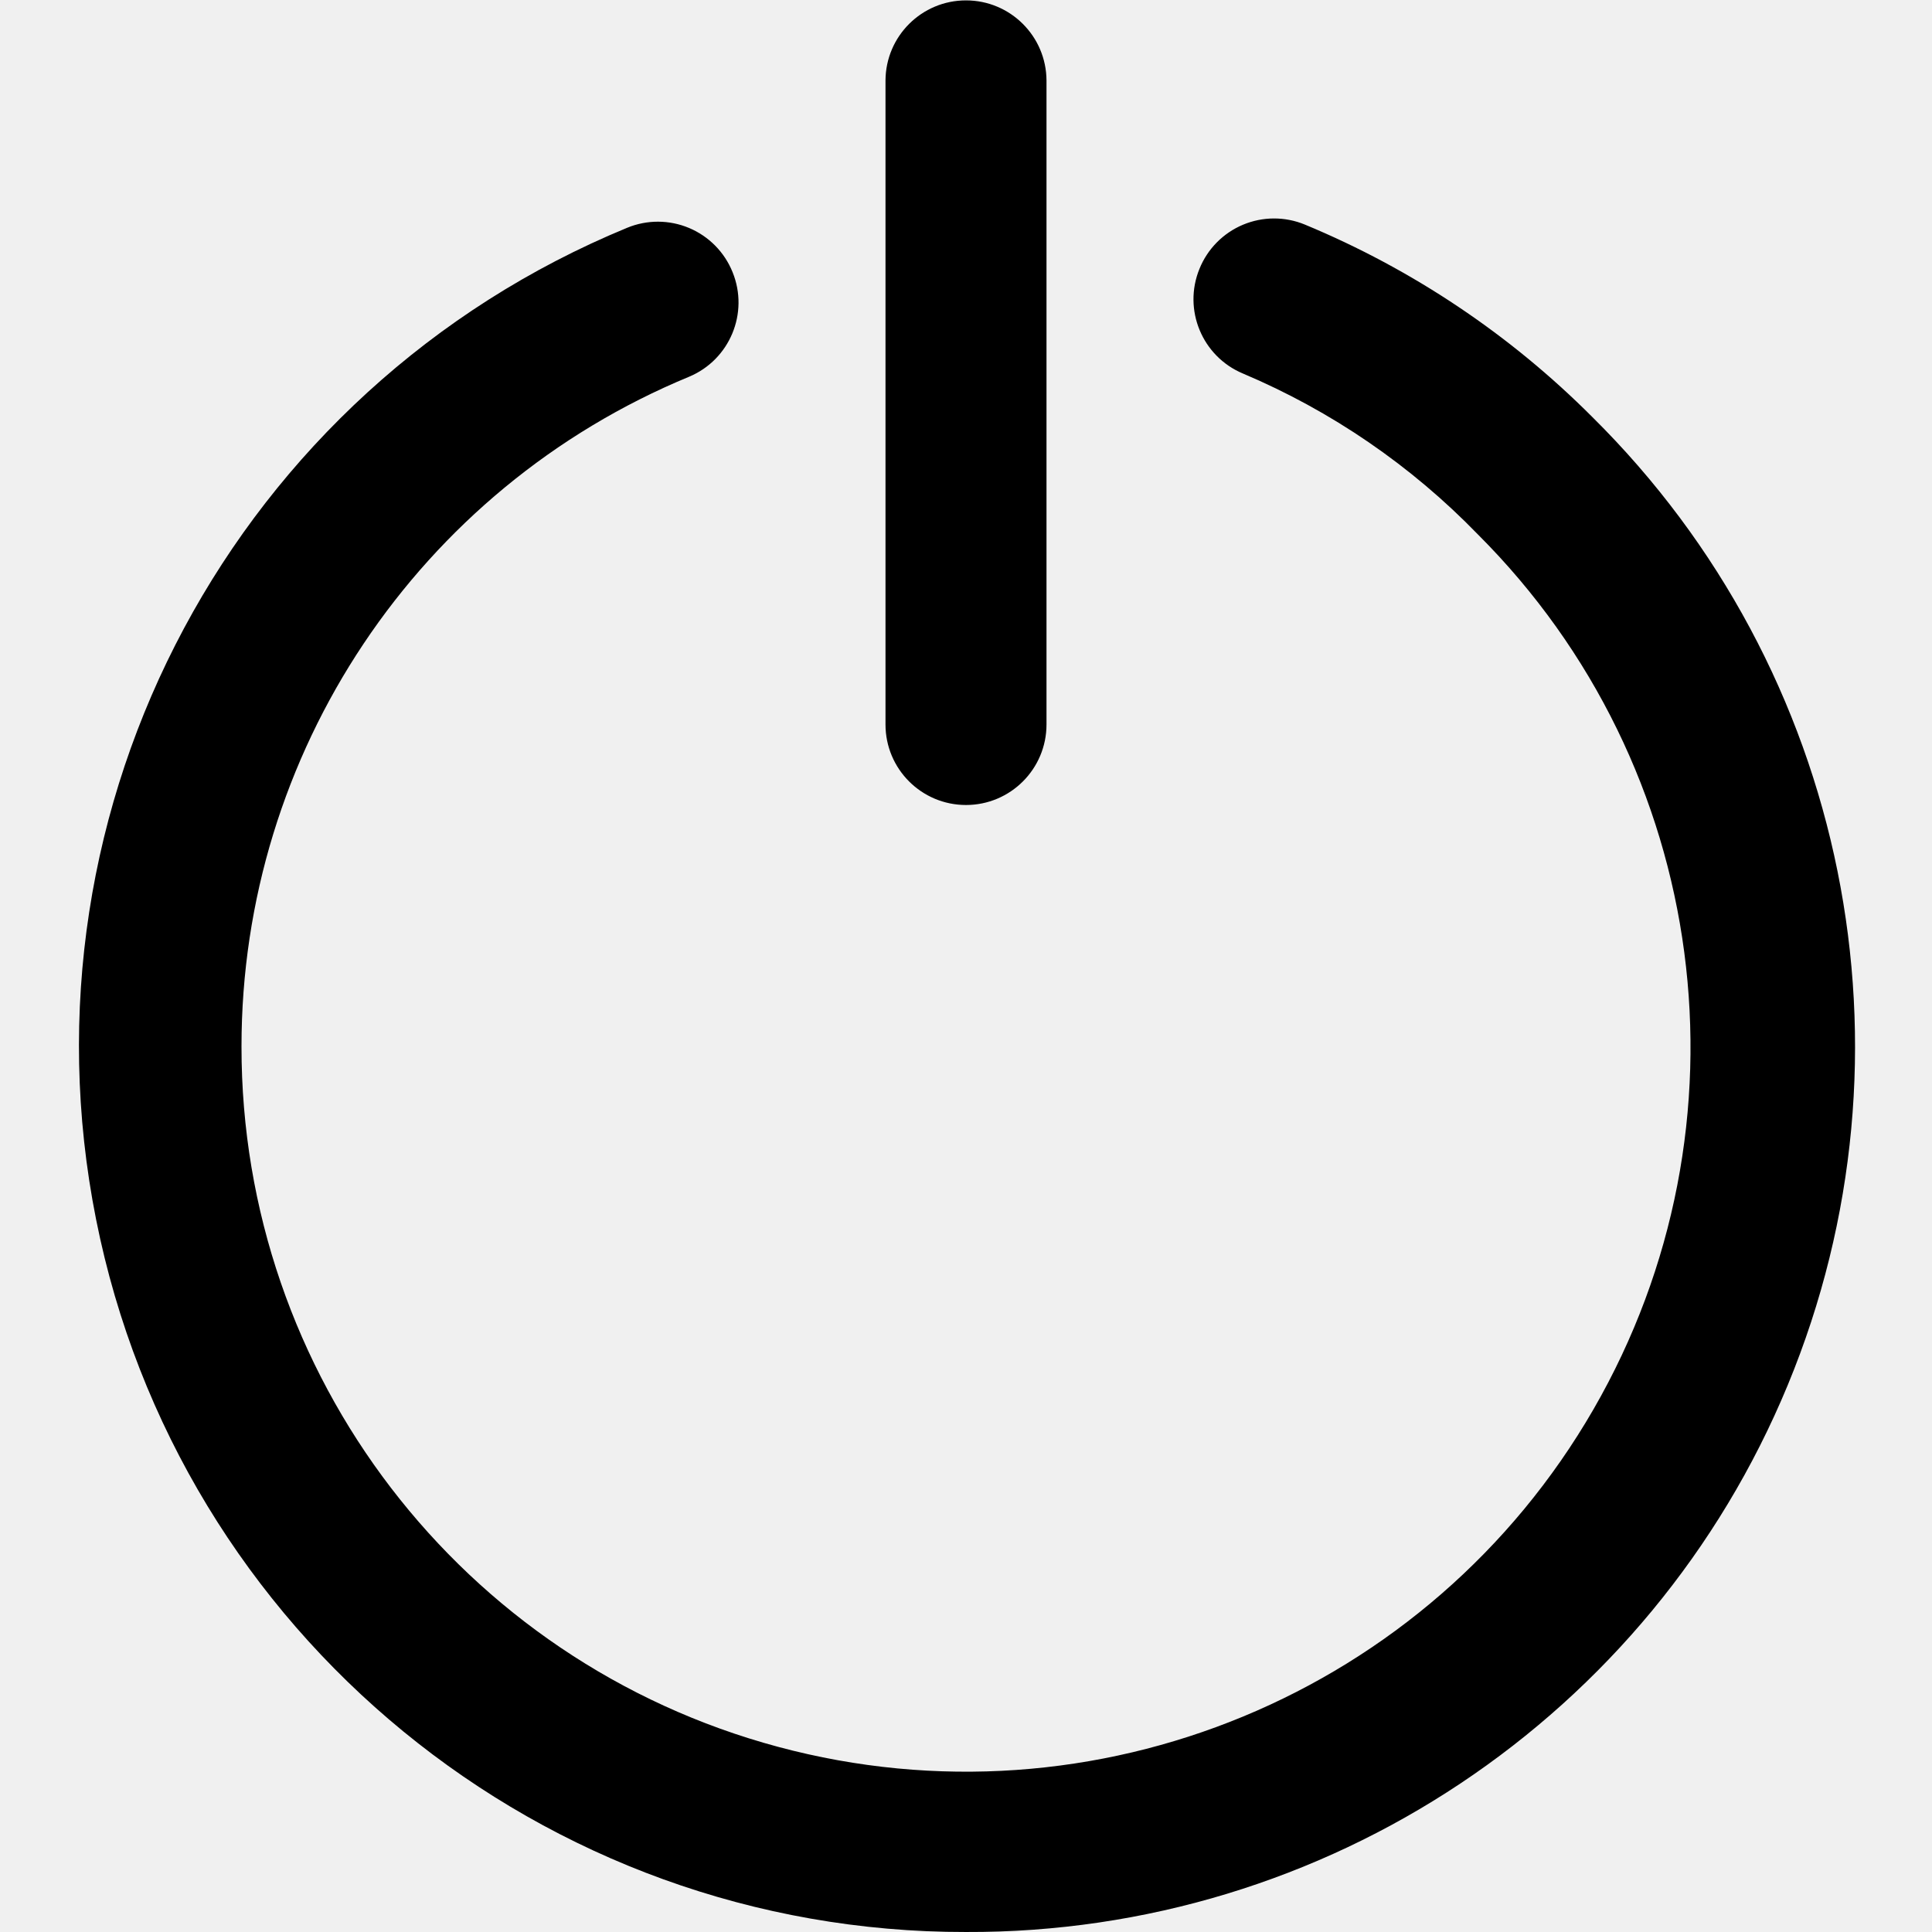
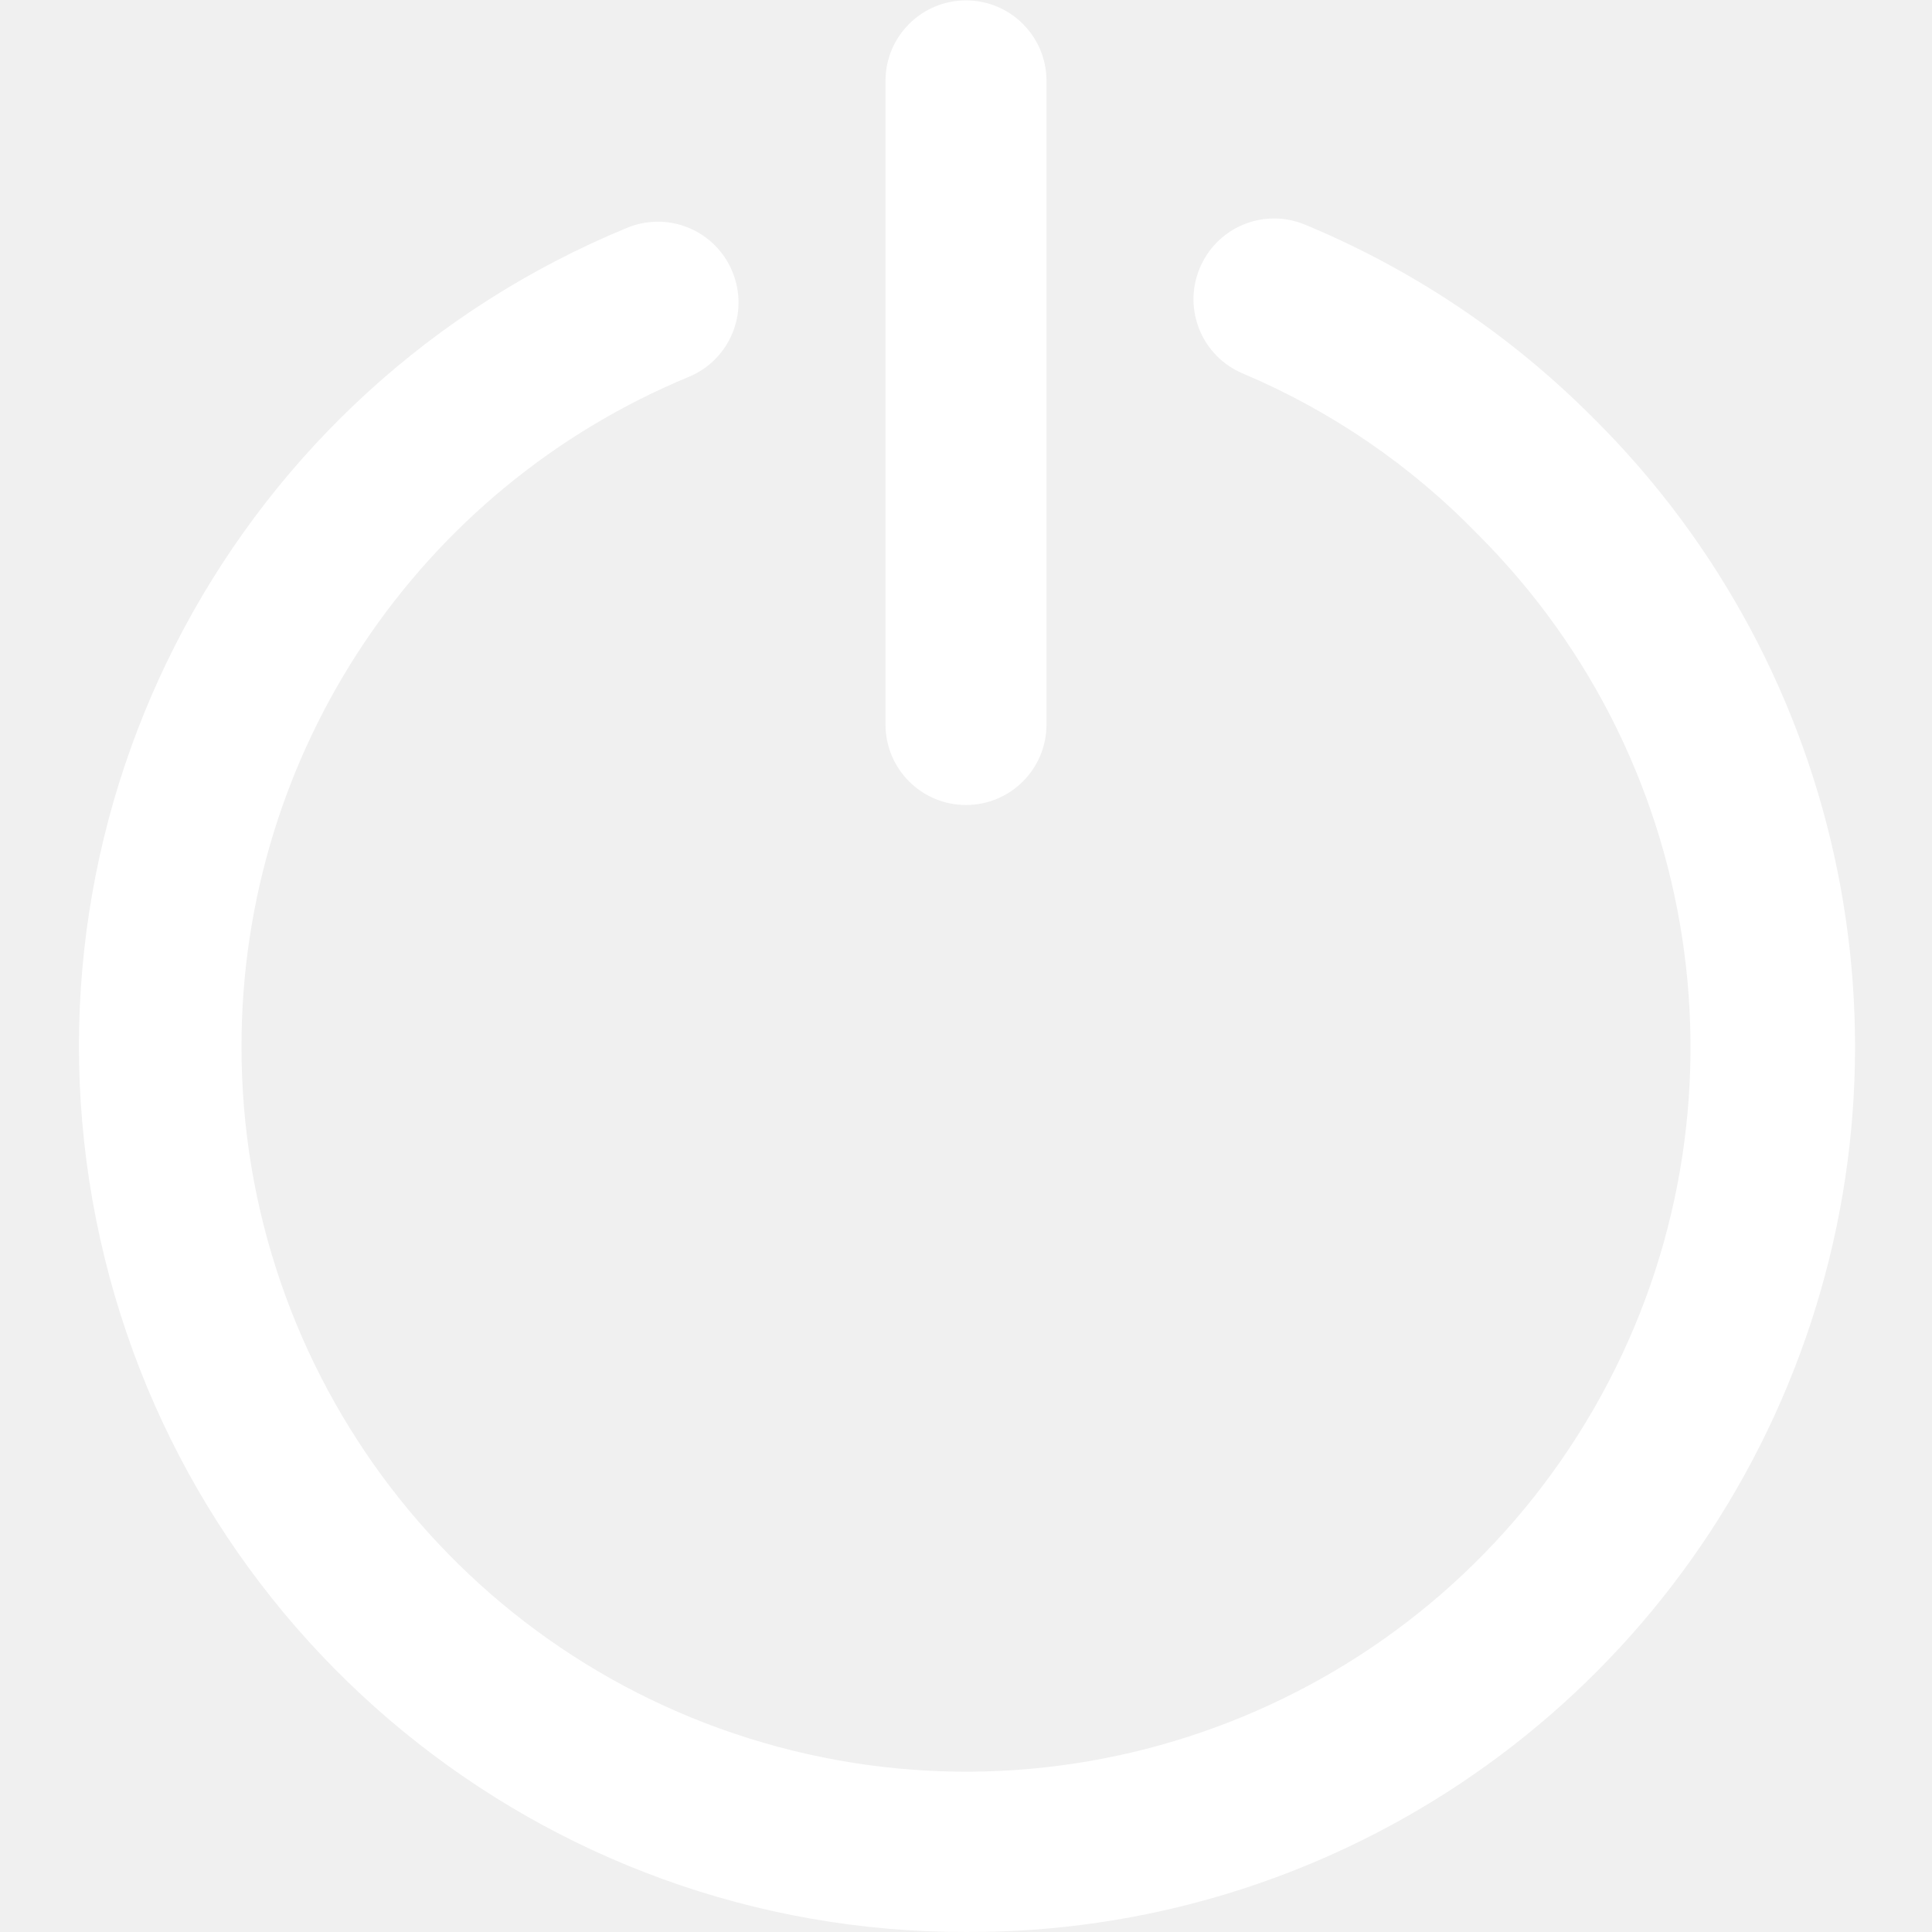
<svg xmlns="http://www.w3.org/2000/svg" t="1554199177304" class="icon" style="" viewBox="0 0 1024 1024" version="1.1" p-id="31906" width="210" height="210">
  <defs>
    <style type="text/css" />
  </defs>
-   <path d="M512 1023.996A469.332 469.332 0 0 1 332.374 120.746a42.667 42.667 0 0 1 55.893 23.467 42.667 42.667 0 0 1-23.04 55.466A383.999 383.999 0 0 0 128.001 554.665a383.999 383.999 0 1 0 655.358-271.359 378.879 378.879 0 0 0-124.586-85.333 42.667 42.667 0 0 1-23.04-55.466 42.667 42.667 0 0 1 55.893-23.467 469.332 469.332 0 0 1 152.319 101.973A469.332 469.332 0 0 1 512 1023.996z m0-597.331a42.667 42.667 0 0 1-42.667-42.667V42.667a42.667 42.667 0 0 1 85.333 0v341.332a42.667 42.667 0 0 1-42.667 42.667z" p-id="31907" />
+   <path fill="white" d="M512 1023.996A469.332 469.332 0 0 1 332.374 120.746a42.667 42.667 0 0 1 55.893 23.467 42.667 42.667 0 0 1-23.04 55.466A383.999 383.999 0 0 0 128.001 554.665a383.999 383.999 0 1 0 655.358-271.359 378.879 378.879 0 0 0-124.586-85.333 42.667 42.667 0 0 1-23.04-55.466 42.667 42.667 0 0 1 55.893-23.467 469.332 469.332 0 0 1 152.319 101.973A469.332 469.332 0 0 1 512 1023.996z m0-597.331a42.667 42.667 0 0 1-42.667-42.667V42.667a42.667 42.667 0 0 1 85.333 0v341.332a42.667 42.667 0 0 1-42.667 42.667z" p-id="31907" />
</svg>
